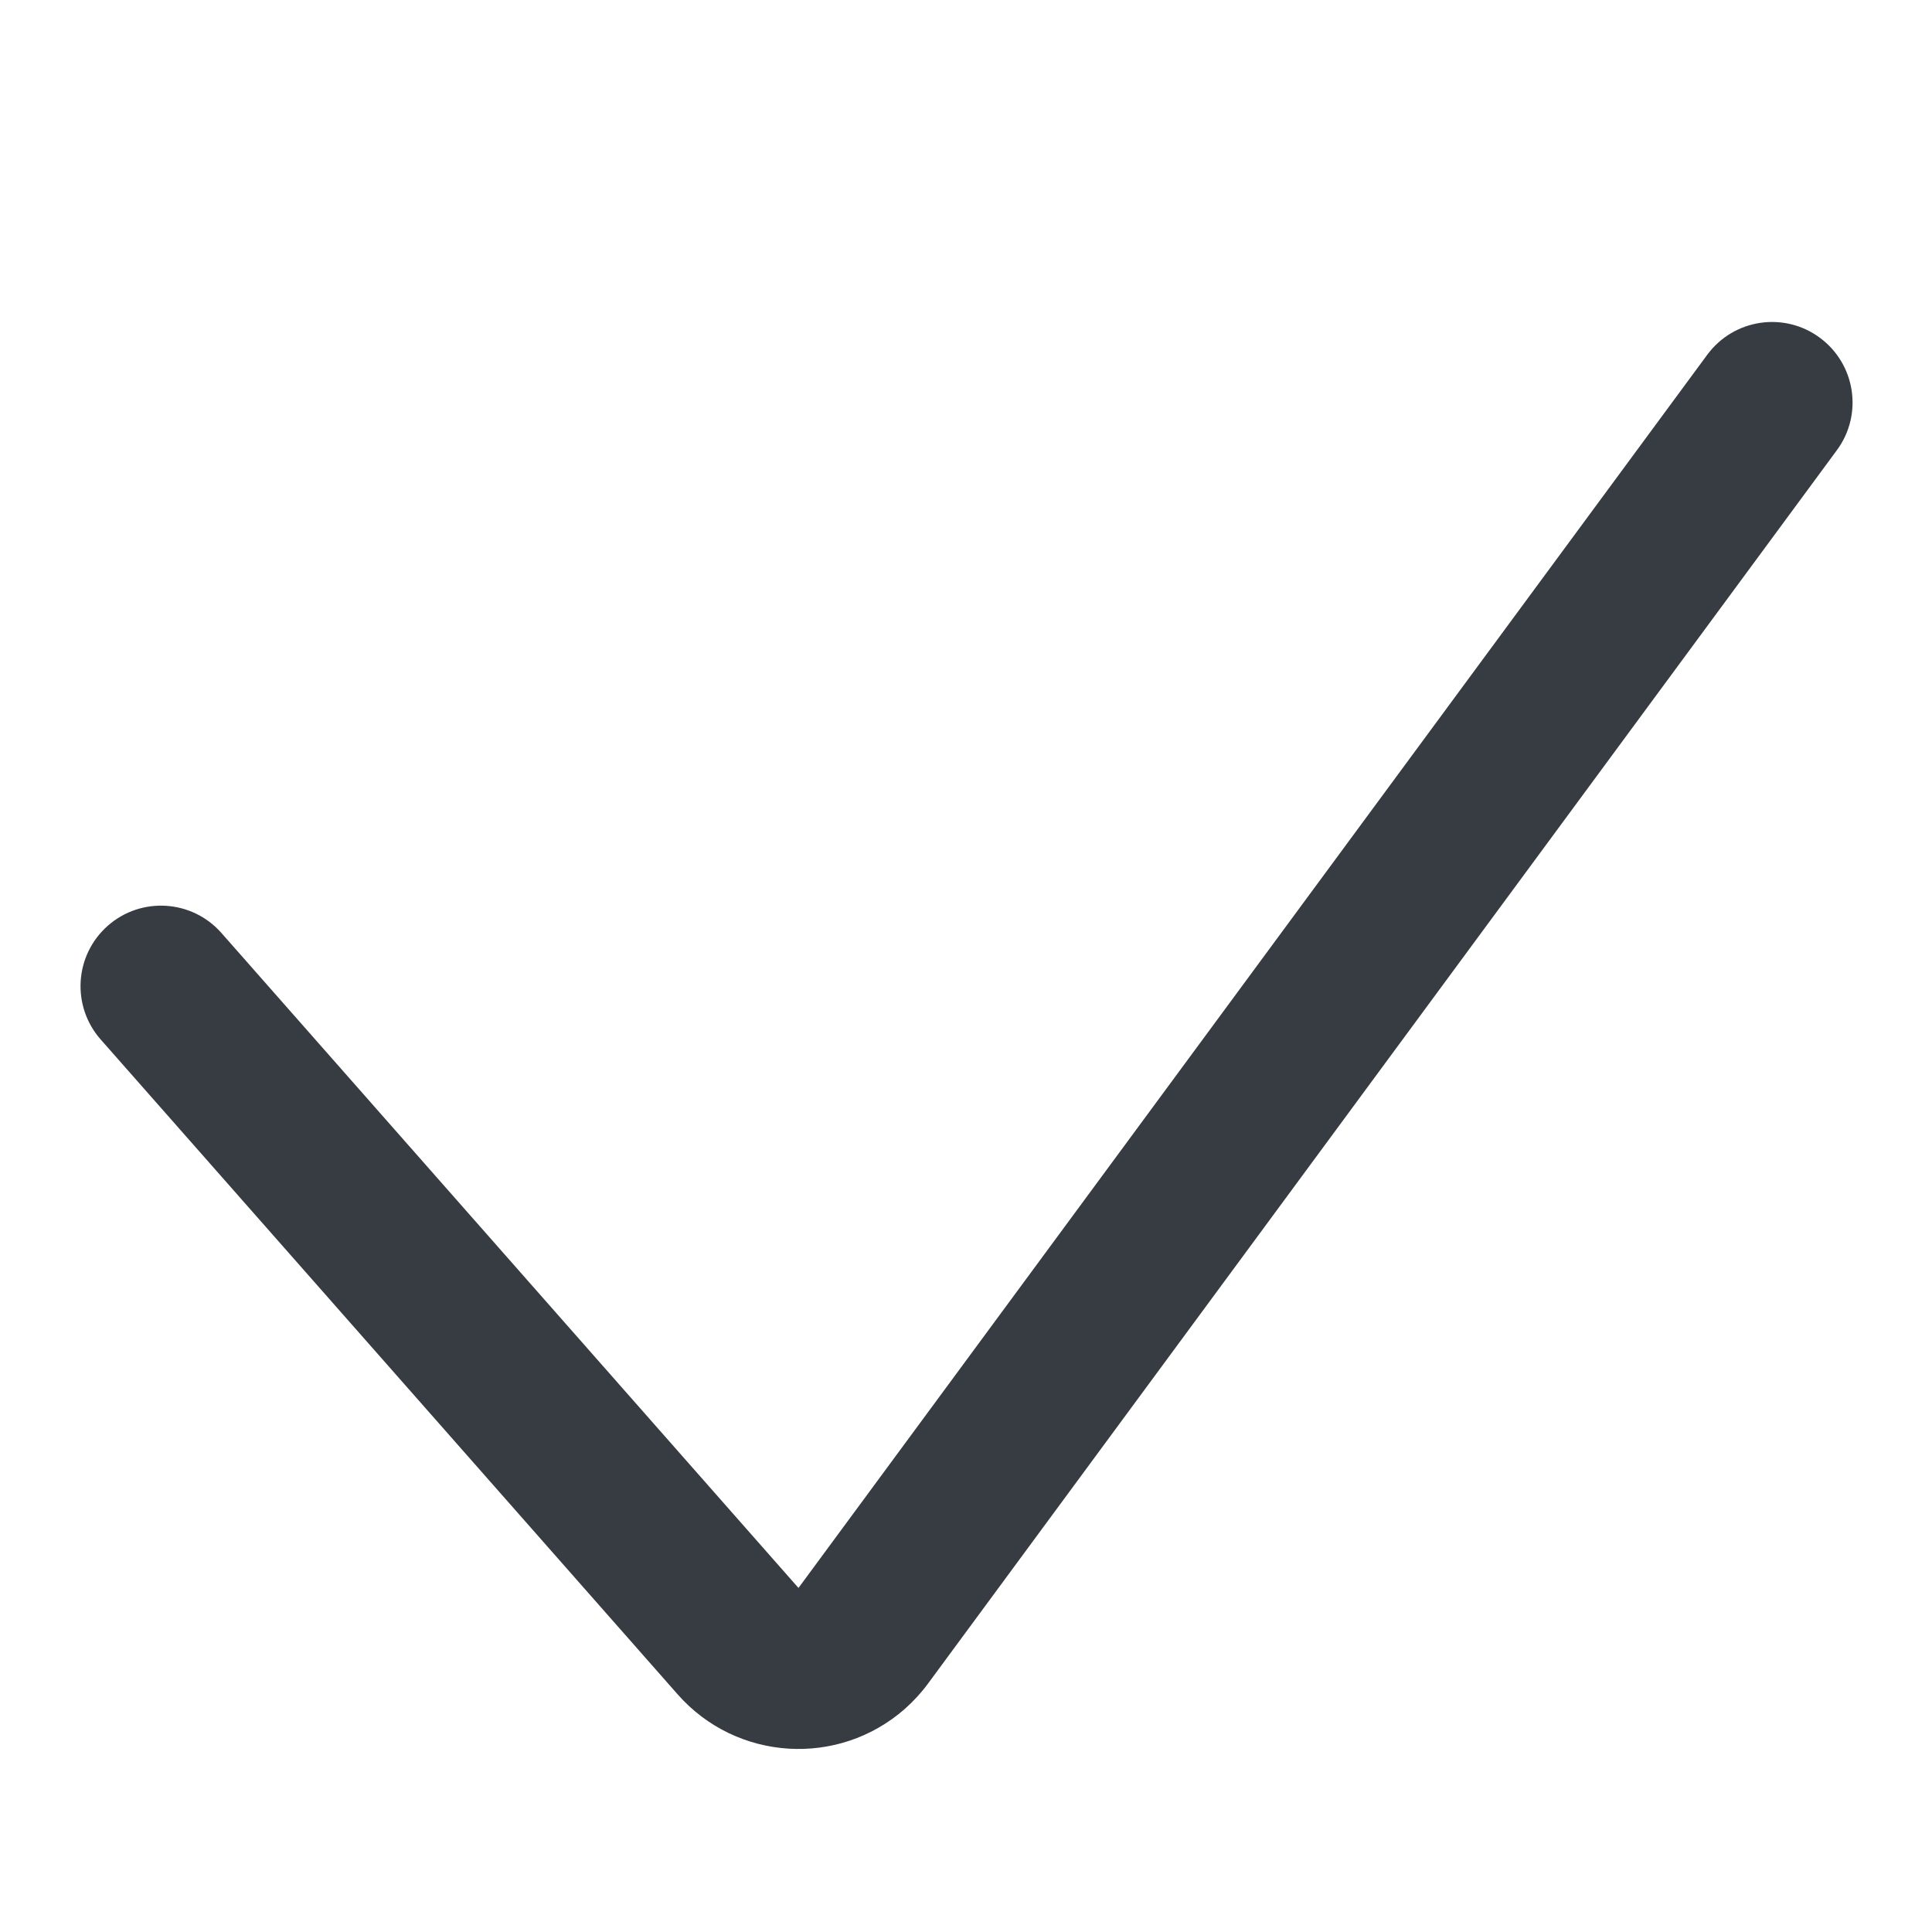
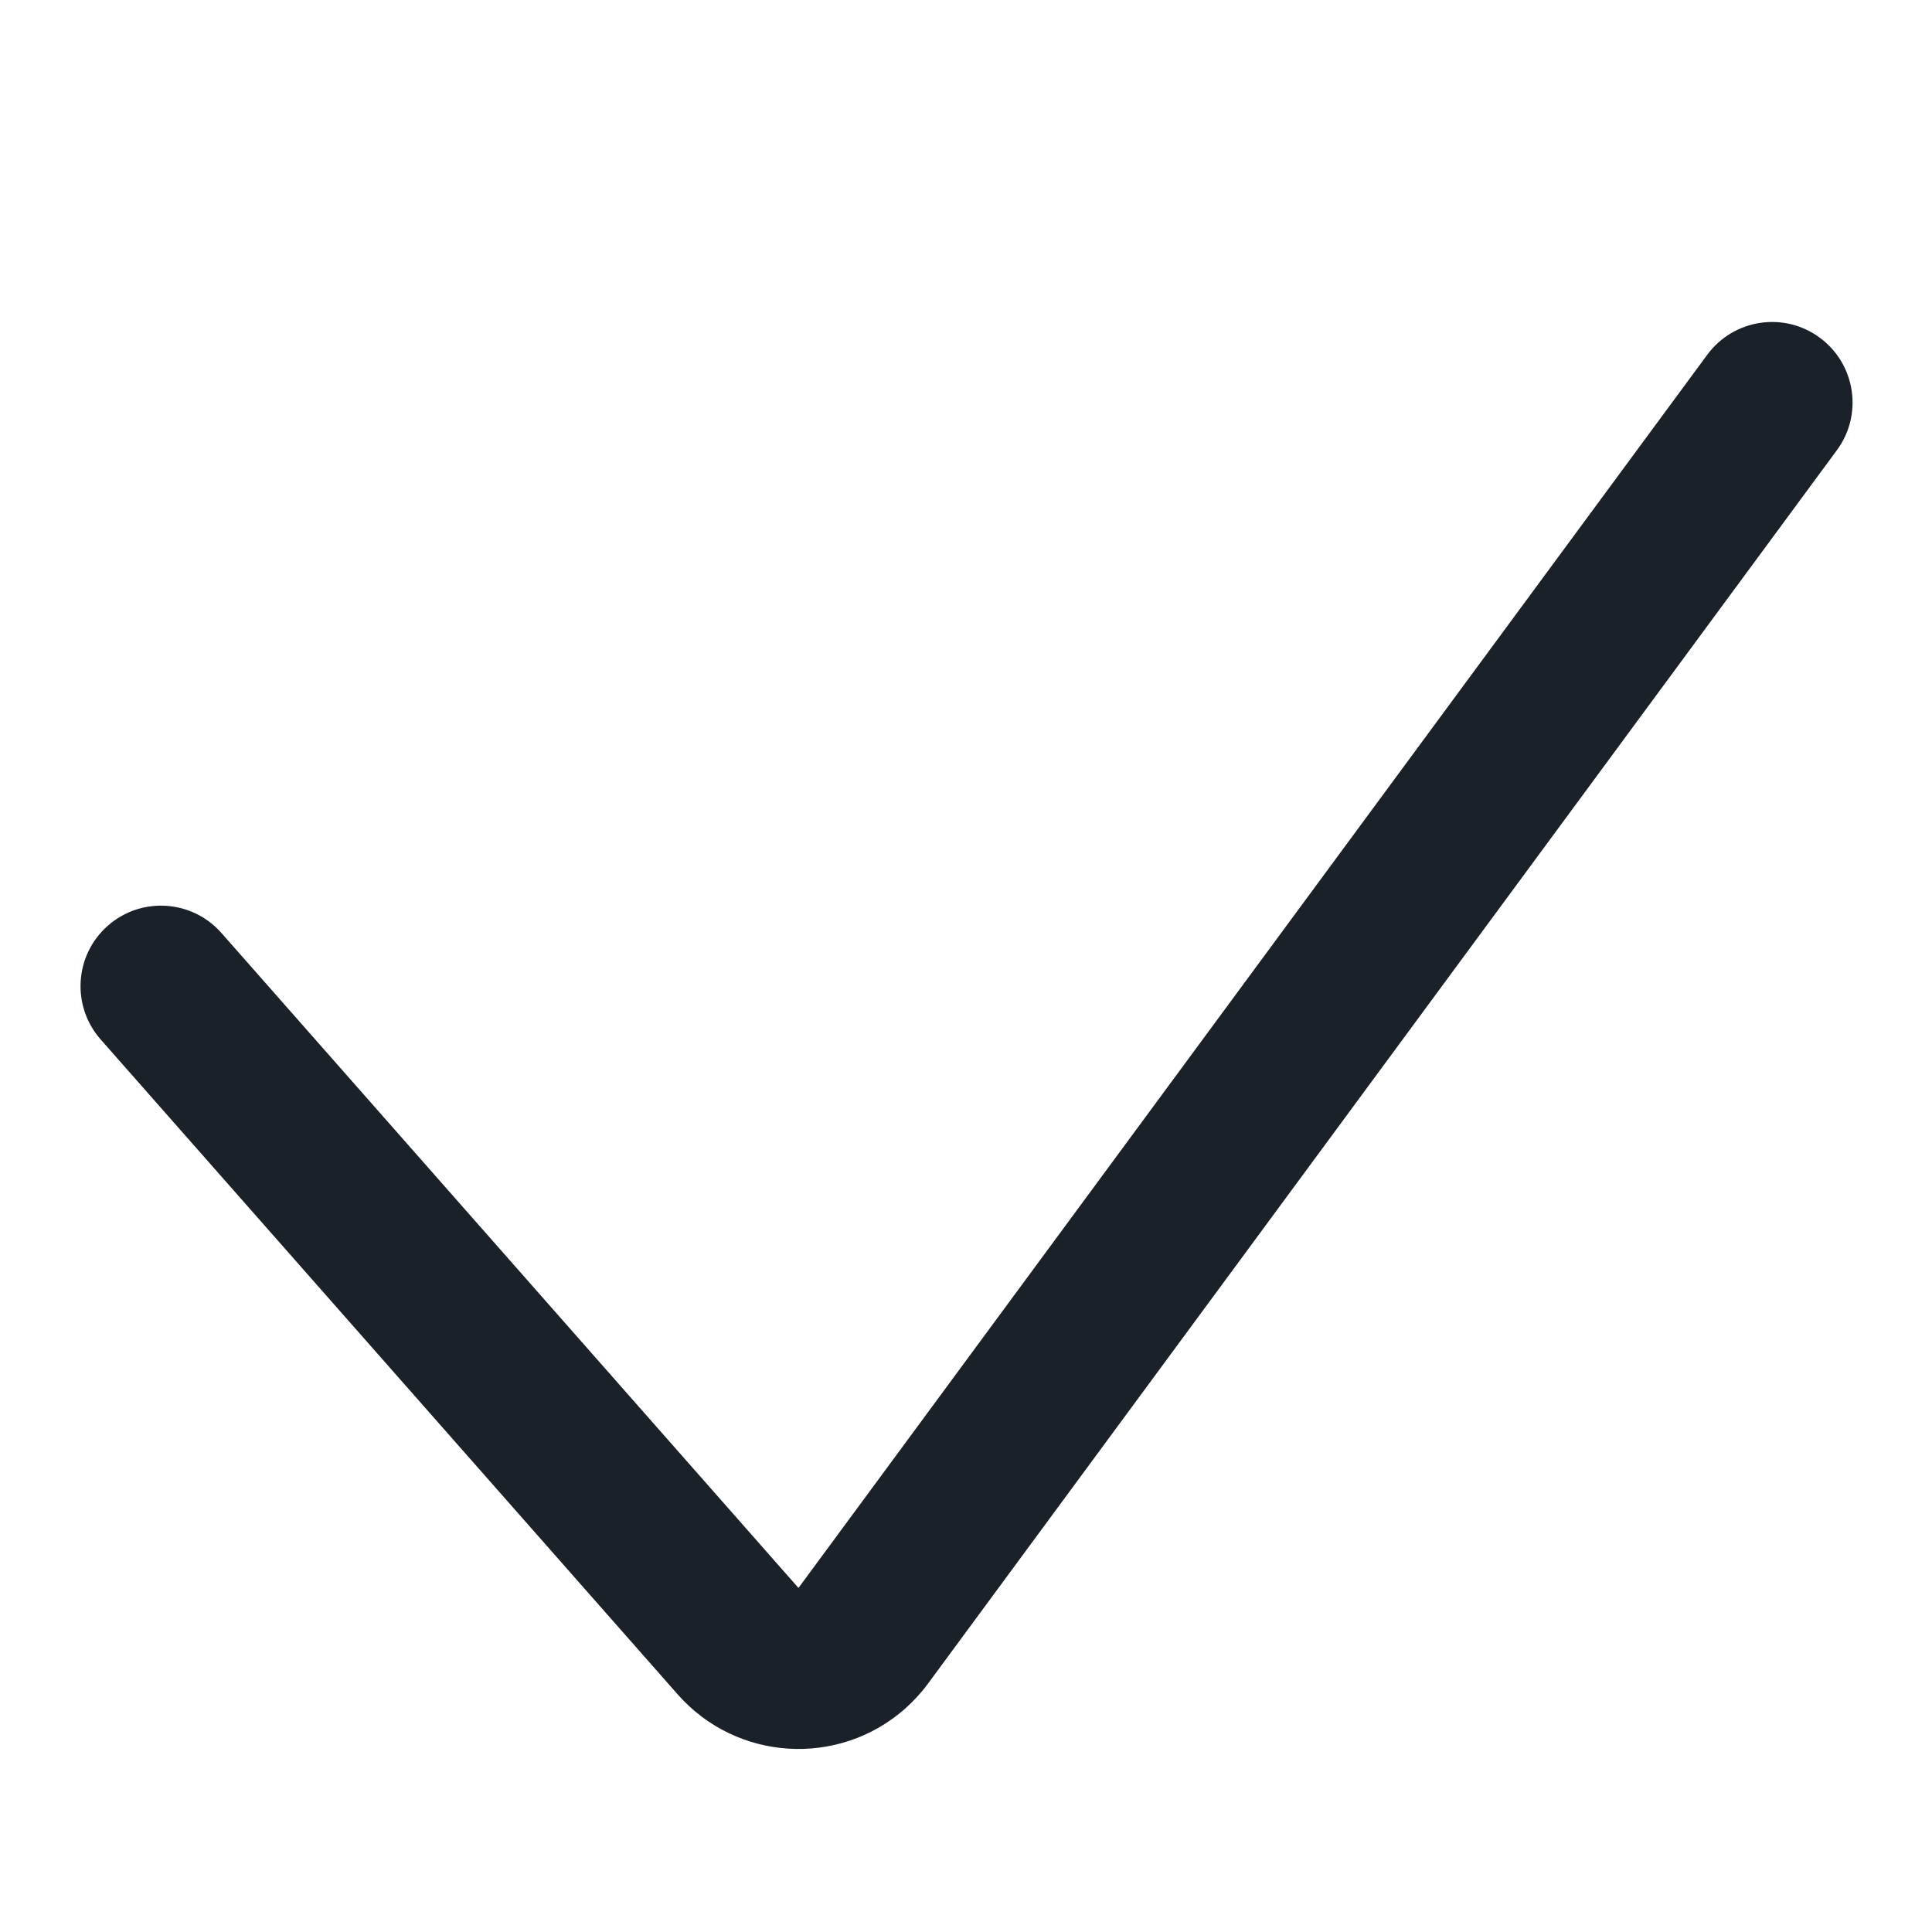
<svg xmlns="http://www.w3.org/2000/svg" width="24" height="24" viewBox="0 0 24 24" fill="none">
-   <path d="M1.25 12.912L8.419 21.049C9.149 21.877 10.413 21.957 11.242 21.227C11.348 21.133 11.445 21.027 11.529 20.913L22.818 5.593C23.146 5.149 23.051 4.523 22.606 4.195C22.162 3.867 21.536 3.962 21.208 4.407L9.919 19.726L2.75 11.589C2.385 11.175 1.753 11.135 1.339 11.5C0.925 11.865 0.885 12.497 1.25 12.912Z" fill="#373C43" />
+   <path d="M1.25 12.912L8.419 21.049C9.149 21.877 10.413 21.957 11.242 21.227C11.348 21.133 11.445 21.027 11.529 20.913L22.818 5.593C23.146 5.149 23.051 4.523 22.606 4.195C22.162 3.867 21.536 3.962 21.208 4.407L9.919 19.726L2.75 11.589C2.385 11.175 1.753 11.135 1.339 11.5C0.925 11.865 0.885 12.497 1.25 12.912Z" fill="#1B2129" />
</svg>
